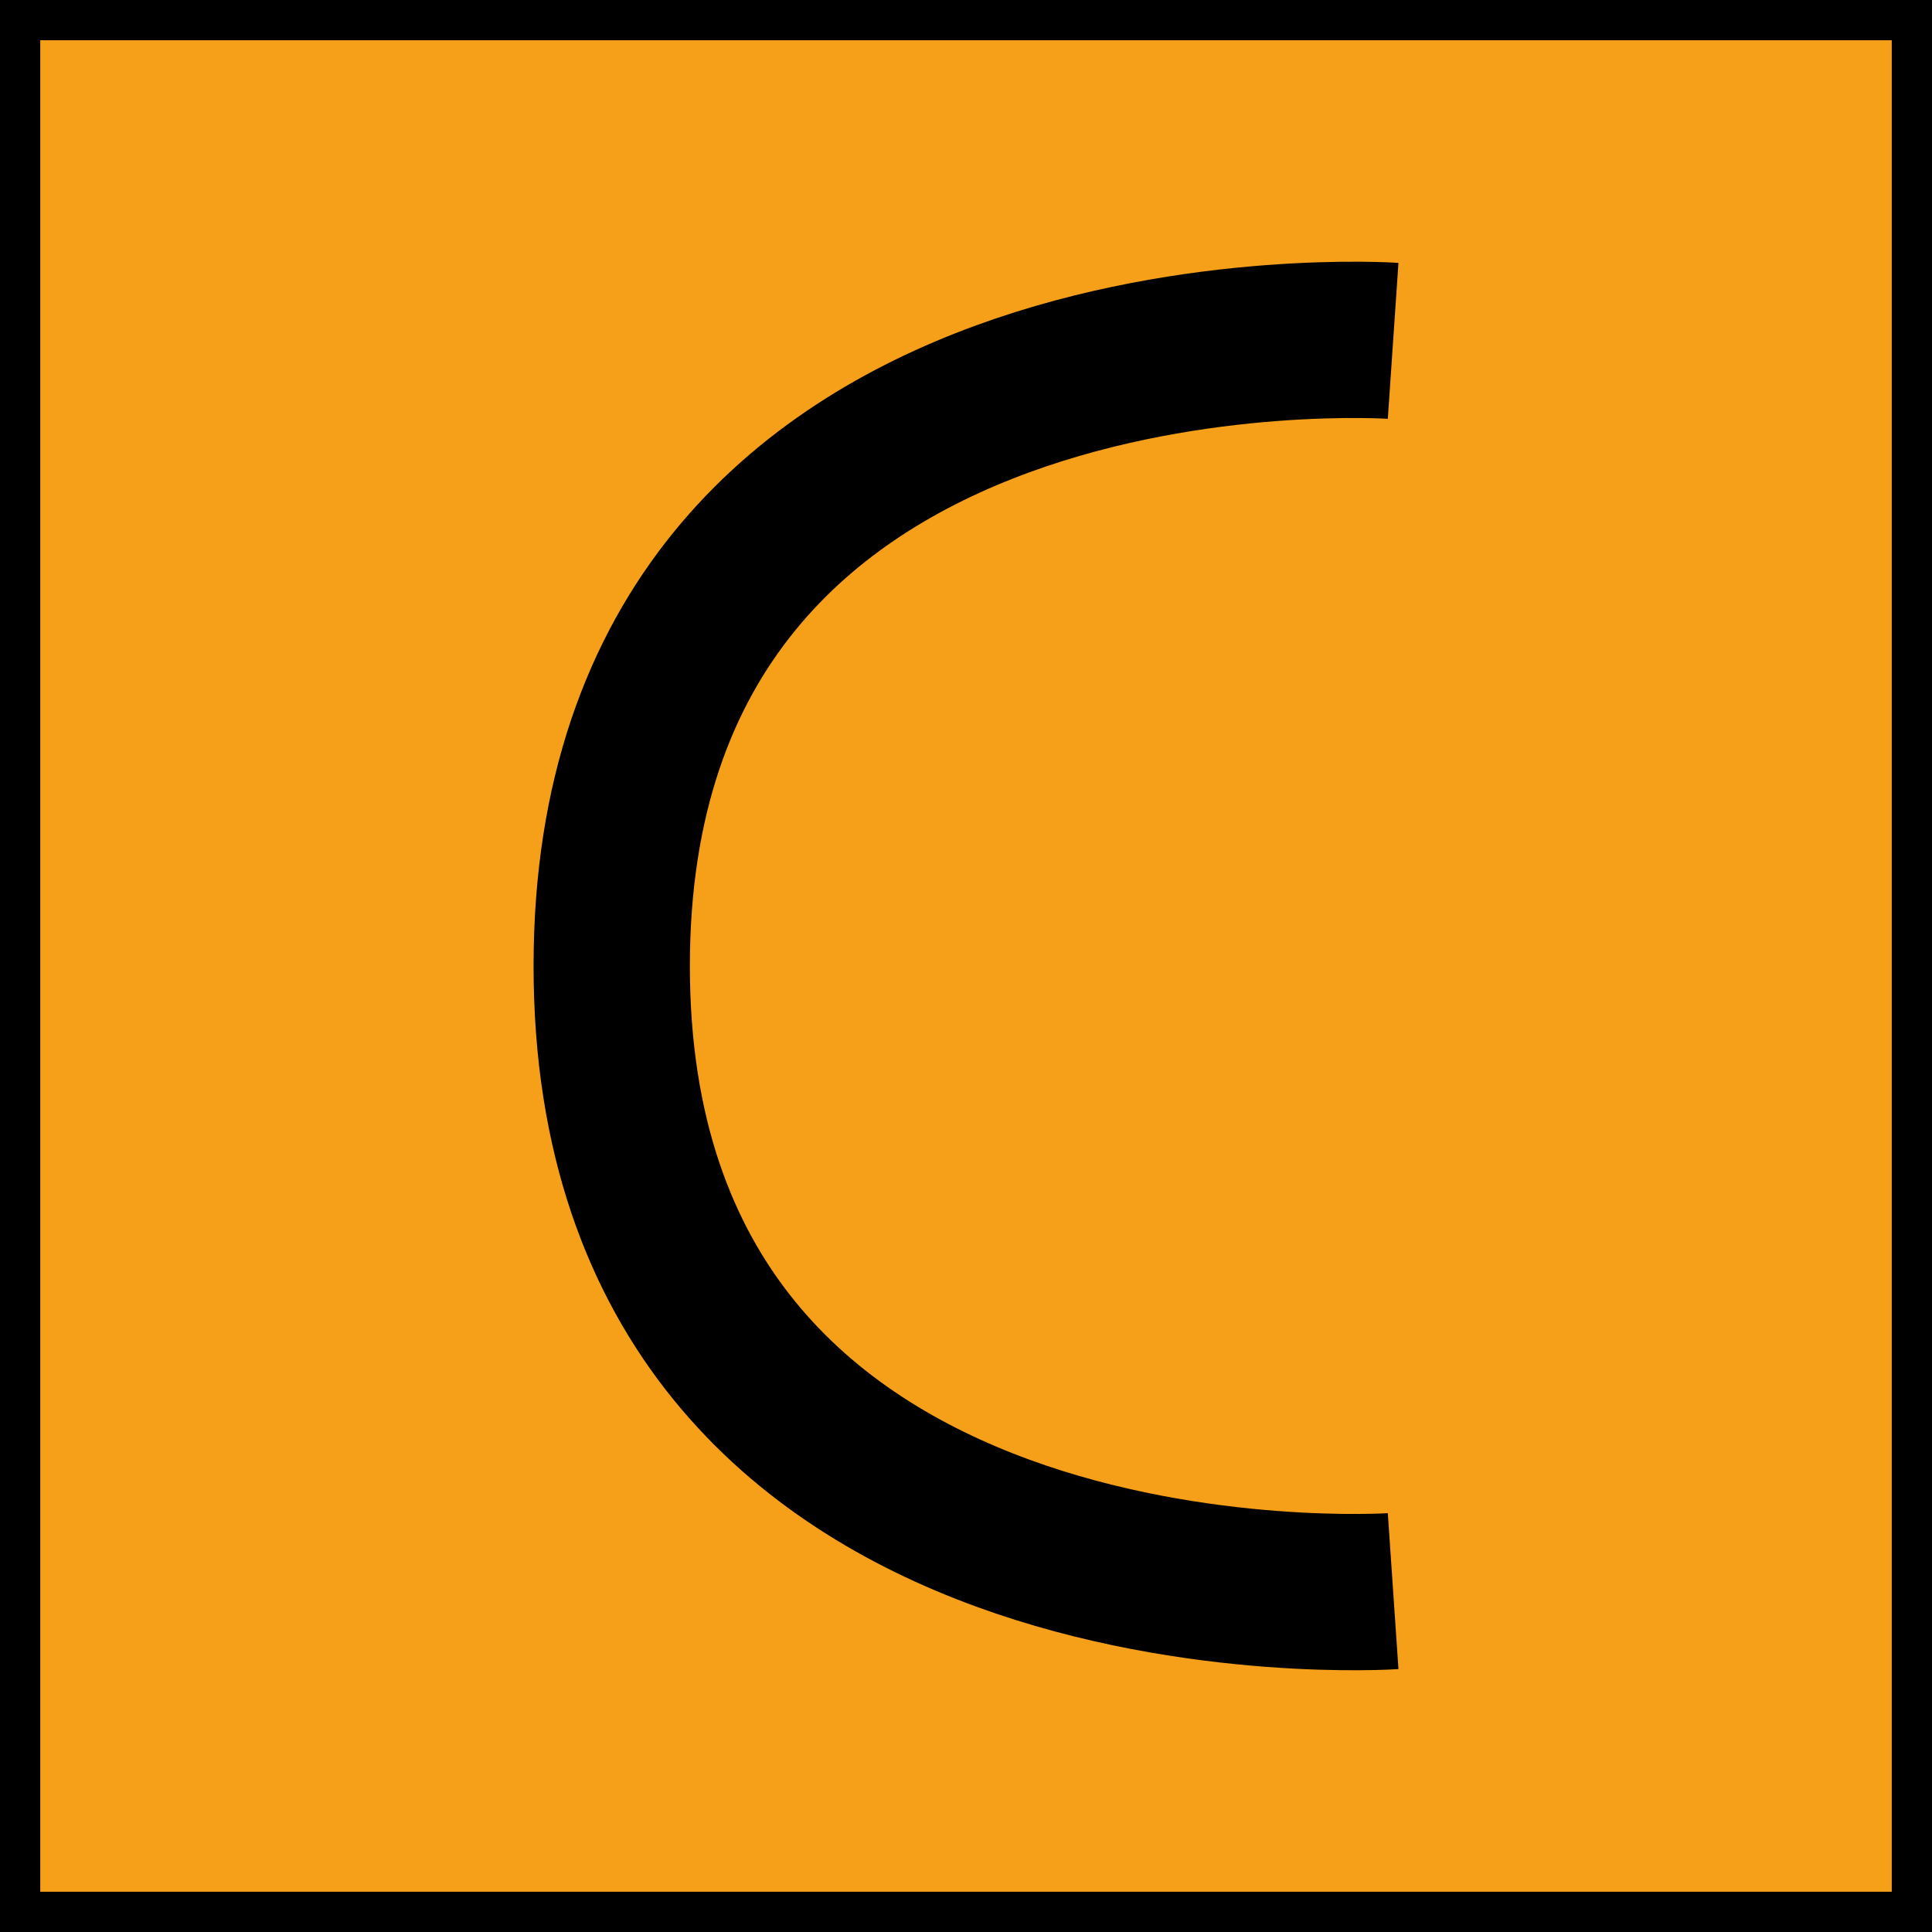
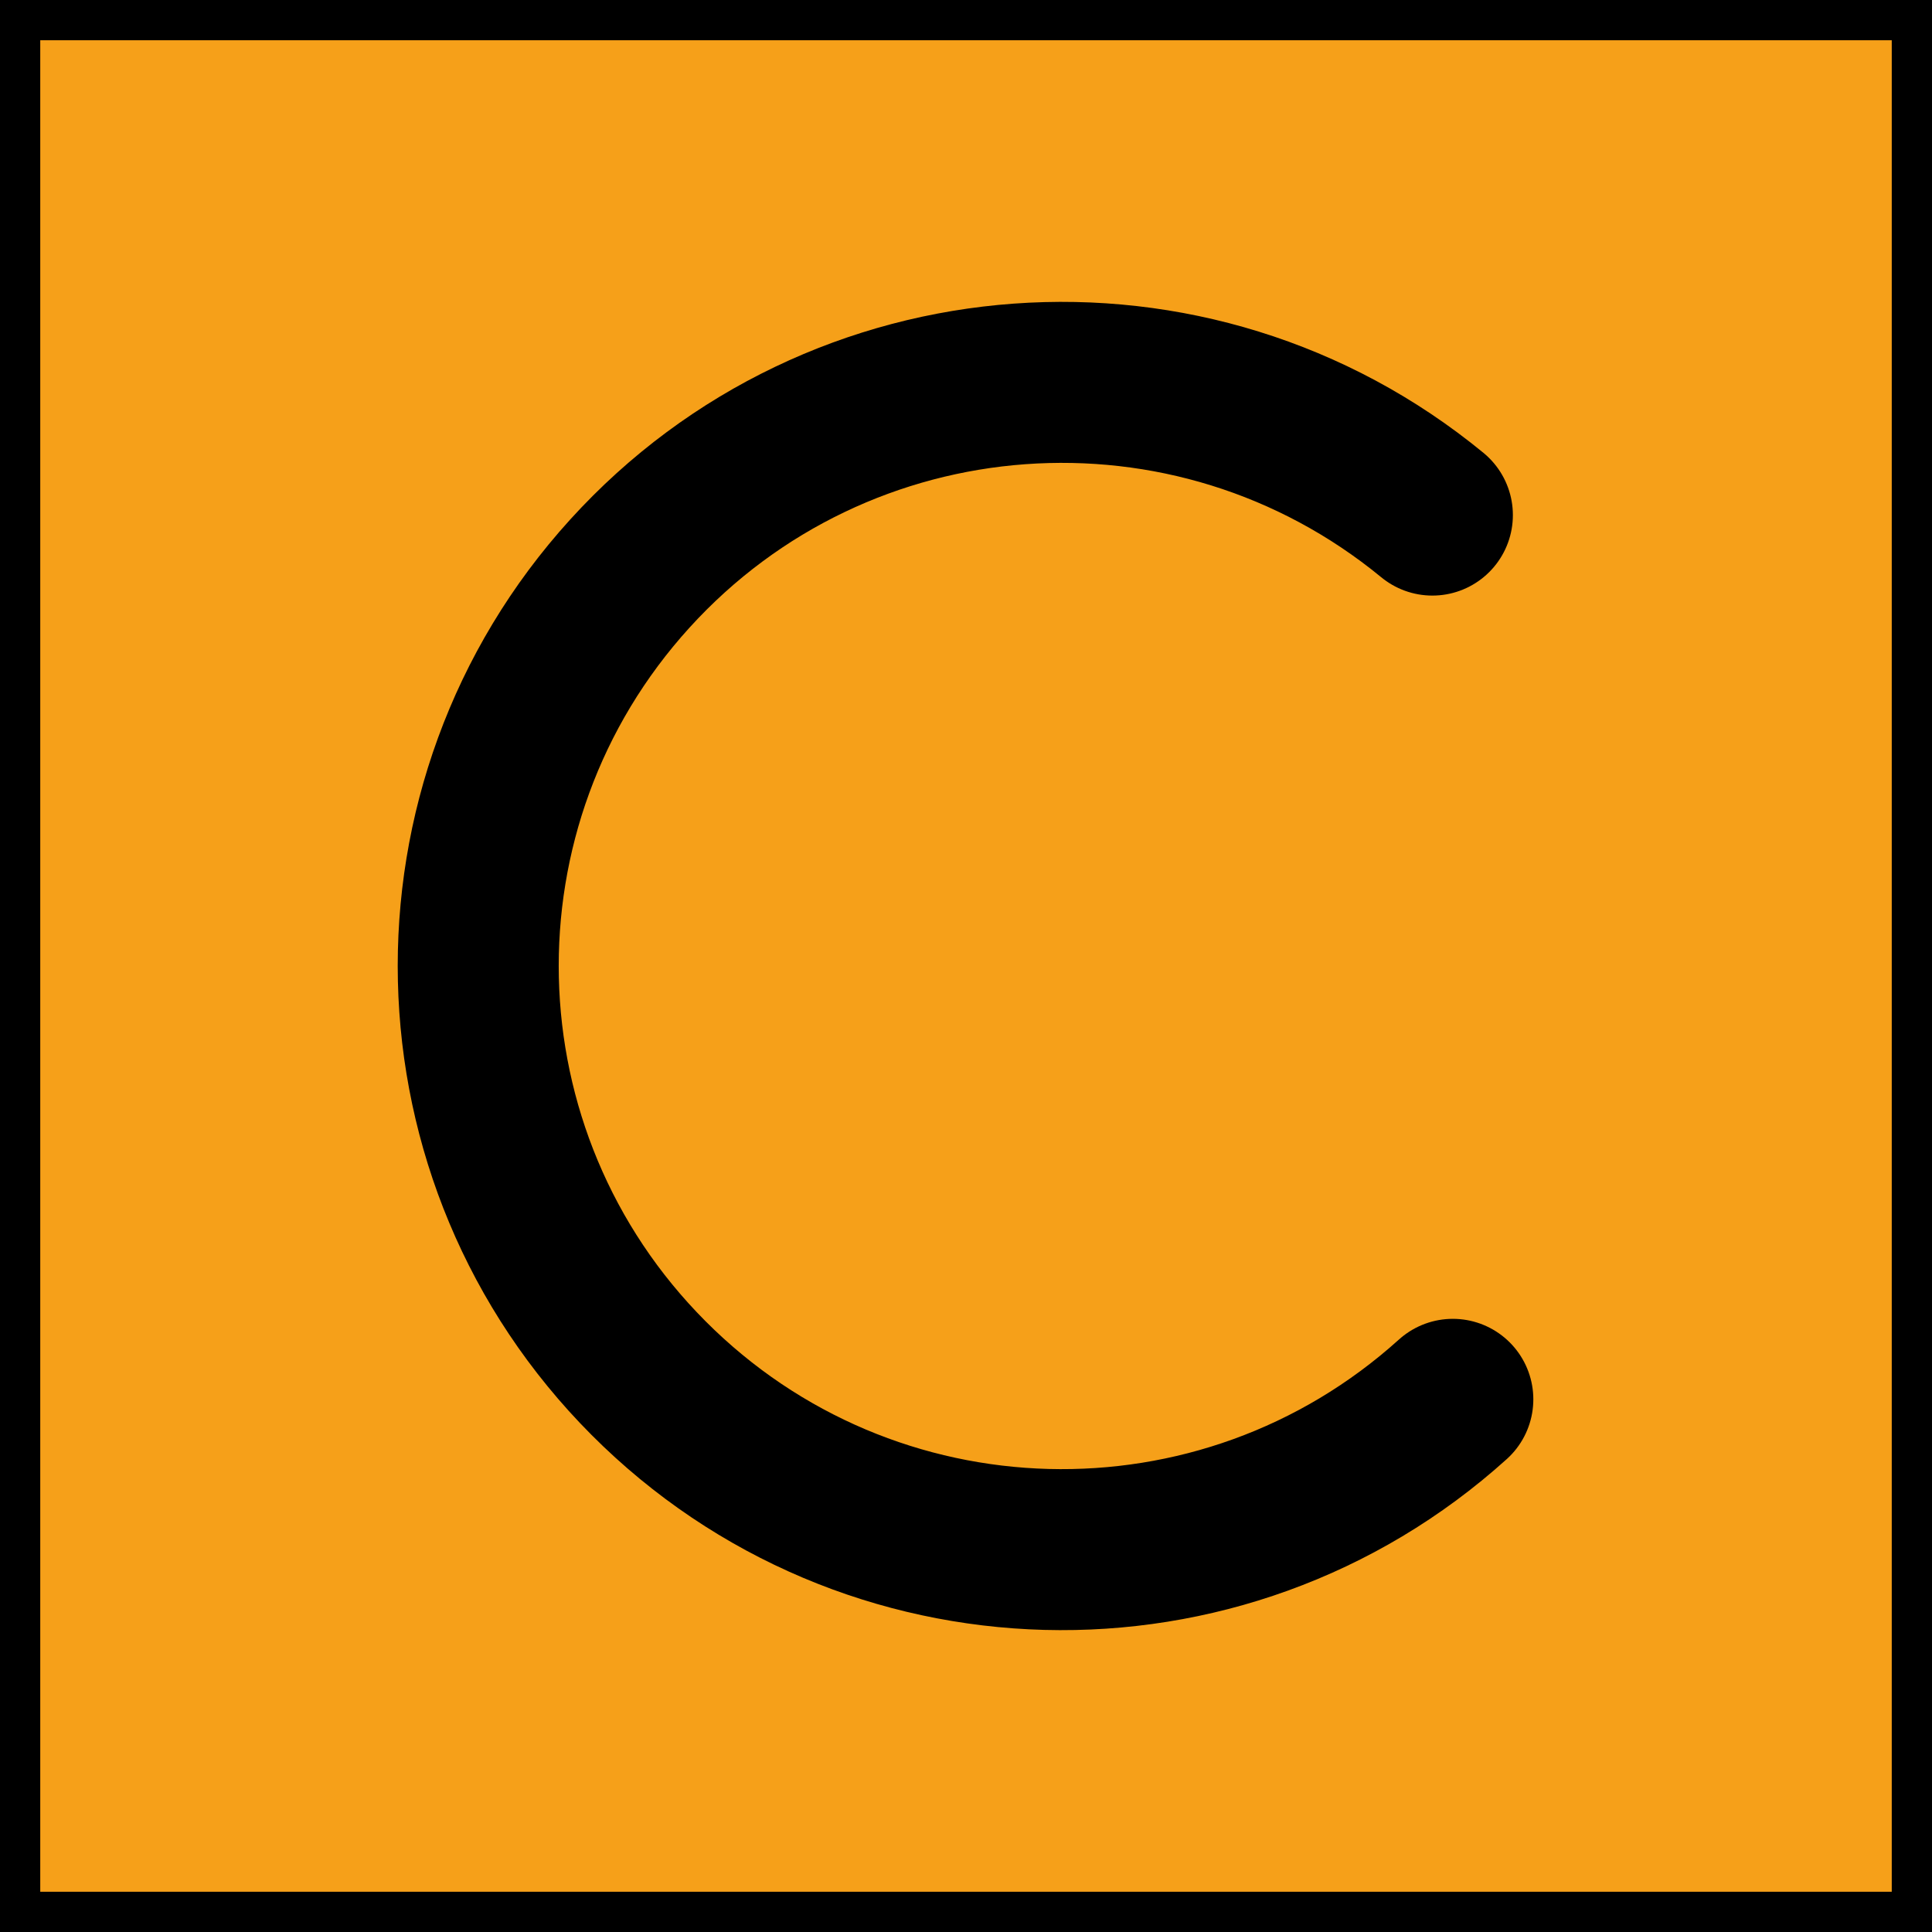
<svg xmlns="http://www.w3.org/2000/svg" version="1.1" id="Calque_1" x="0px" y="0px" viewBox="0 0 48 48" xml:space="preserve" width="48" height="48">
  <defs id="defs15" />
  <style type="text/css" id="style2">
	.st0{display:none;fill:#3D3D3D;}
	.st1{display:none;fill:#000100;}
	.st2{fill:#808080;}
</style>
  <rect x="0.5" y="19.6" class="st0" width="27.9" height="27.9" id="rect6" style="display:none;fill:#3d3d3d" />
  <path class="st1" d="M 28.9,48 H 0 V 19.1 H 28.9 Z M 1,47 H 27.9 V 20.1 H 1 Z" id="path8" style="display:none;fill:#000100" />
  <g id="layer3">
    <rect style="opacity:1;vector-effect:none;fill:#f6a019;fill-opacity:1;stroke:#000000;stroke-width:2;stroke-linecap:square;stroke-linejoin:miter;stroke-miterlimit:4;stroke-dasharray:none;stroke-dashoffset:0;stroke-opacity:1;paint-order:stroke fill markers" id="rect823" width="46" height="46" x="1" y="1" />
  </g>
-   <g id="layer1" style="display:inline" transform="translate(0,19.1)">
-     <path style="display:inline;fill:none;stroke:#000000;stroke-width:3.883;stroke-linecap:butt;stroke-linejoin:miter;stroke-miterlimit:4;stroke-dasharray:none;stroke-opacity:1" d="m 34.612,-10.632 c 0,0 -19.414,-1.326 -19.414,15.532 1e-6,16.858 19.414,15.531 19.414,15.531" id="path14" />
+   <g id="layer2">
+     <path style="opacity:1;vector-effect:none;fill:none;fill-opacity:1;fill-rule:nonzero;stroke:#000000;stroke-width:4;stroke-linecap:round;stroke-linejoin:round;stroke-miterlimit:4;stroke-dasharray:none;stroke-dashoffset:4.8;stroke-opacity:1;paint-order:stroke fill markers" id="path15" d="M 36.095,34.766 A 14.5,14.5 0 0 1 16.111,34.236 14.5,14.5 0 0 1 15.649,14.25 14.5,14.5 0 0 1 35.587,12.797" />
  </g>
</svg>
